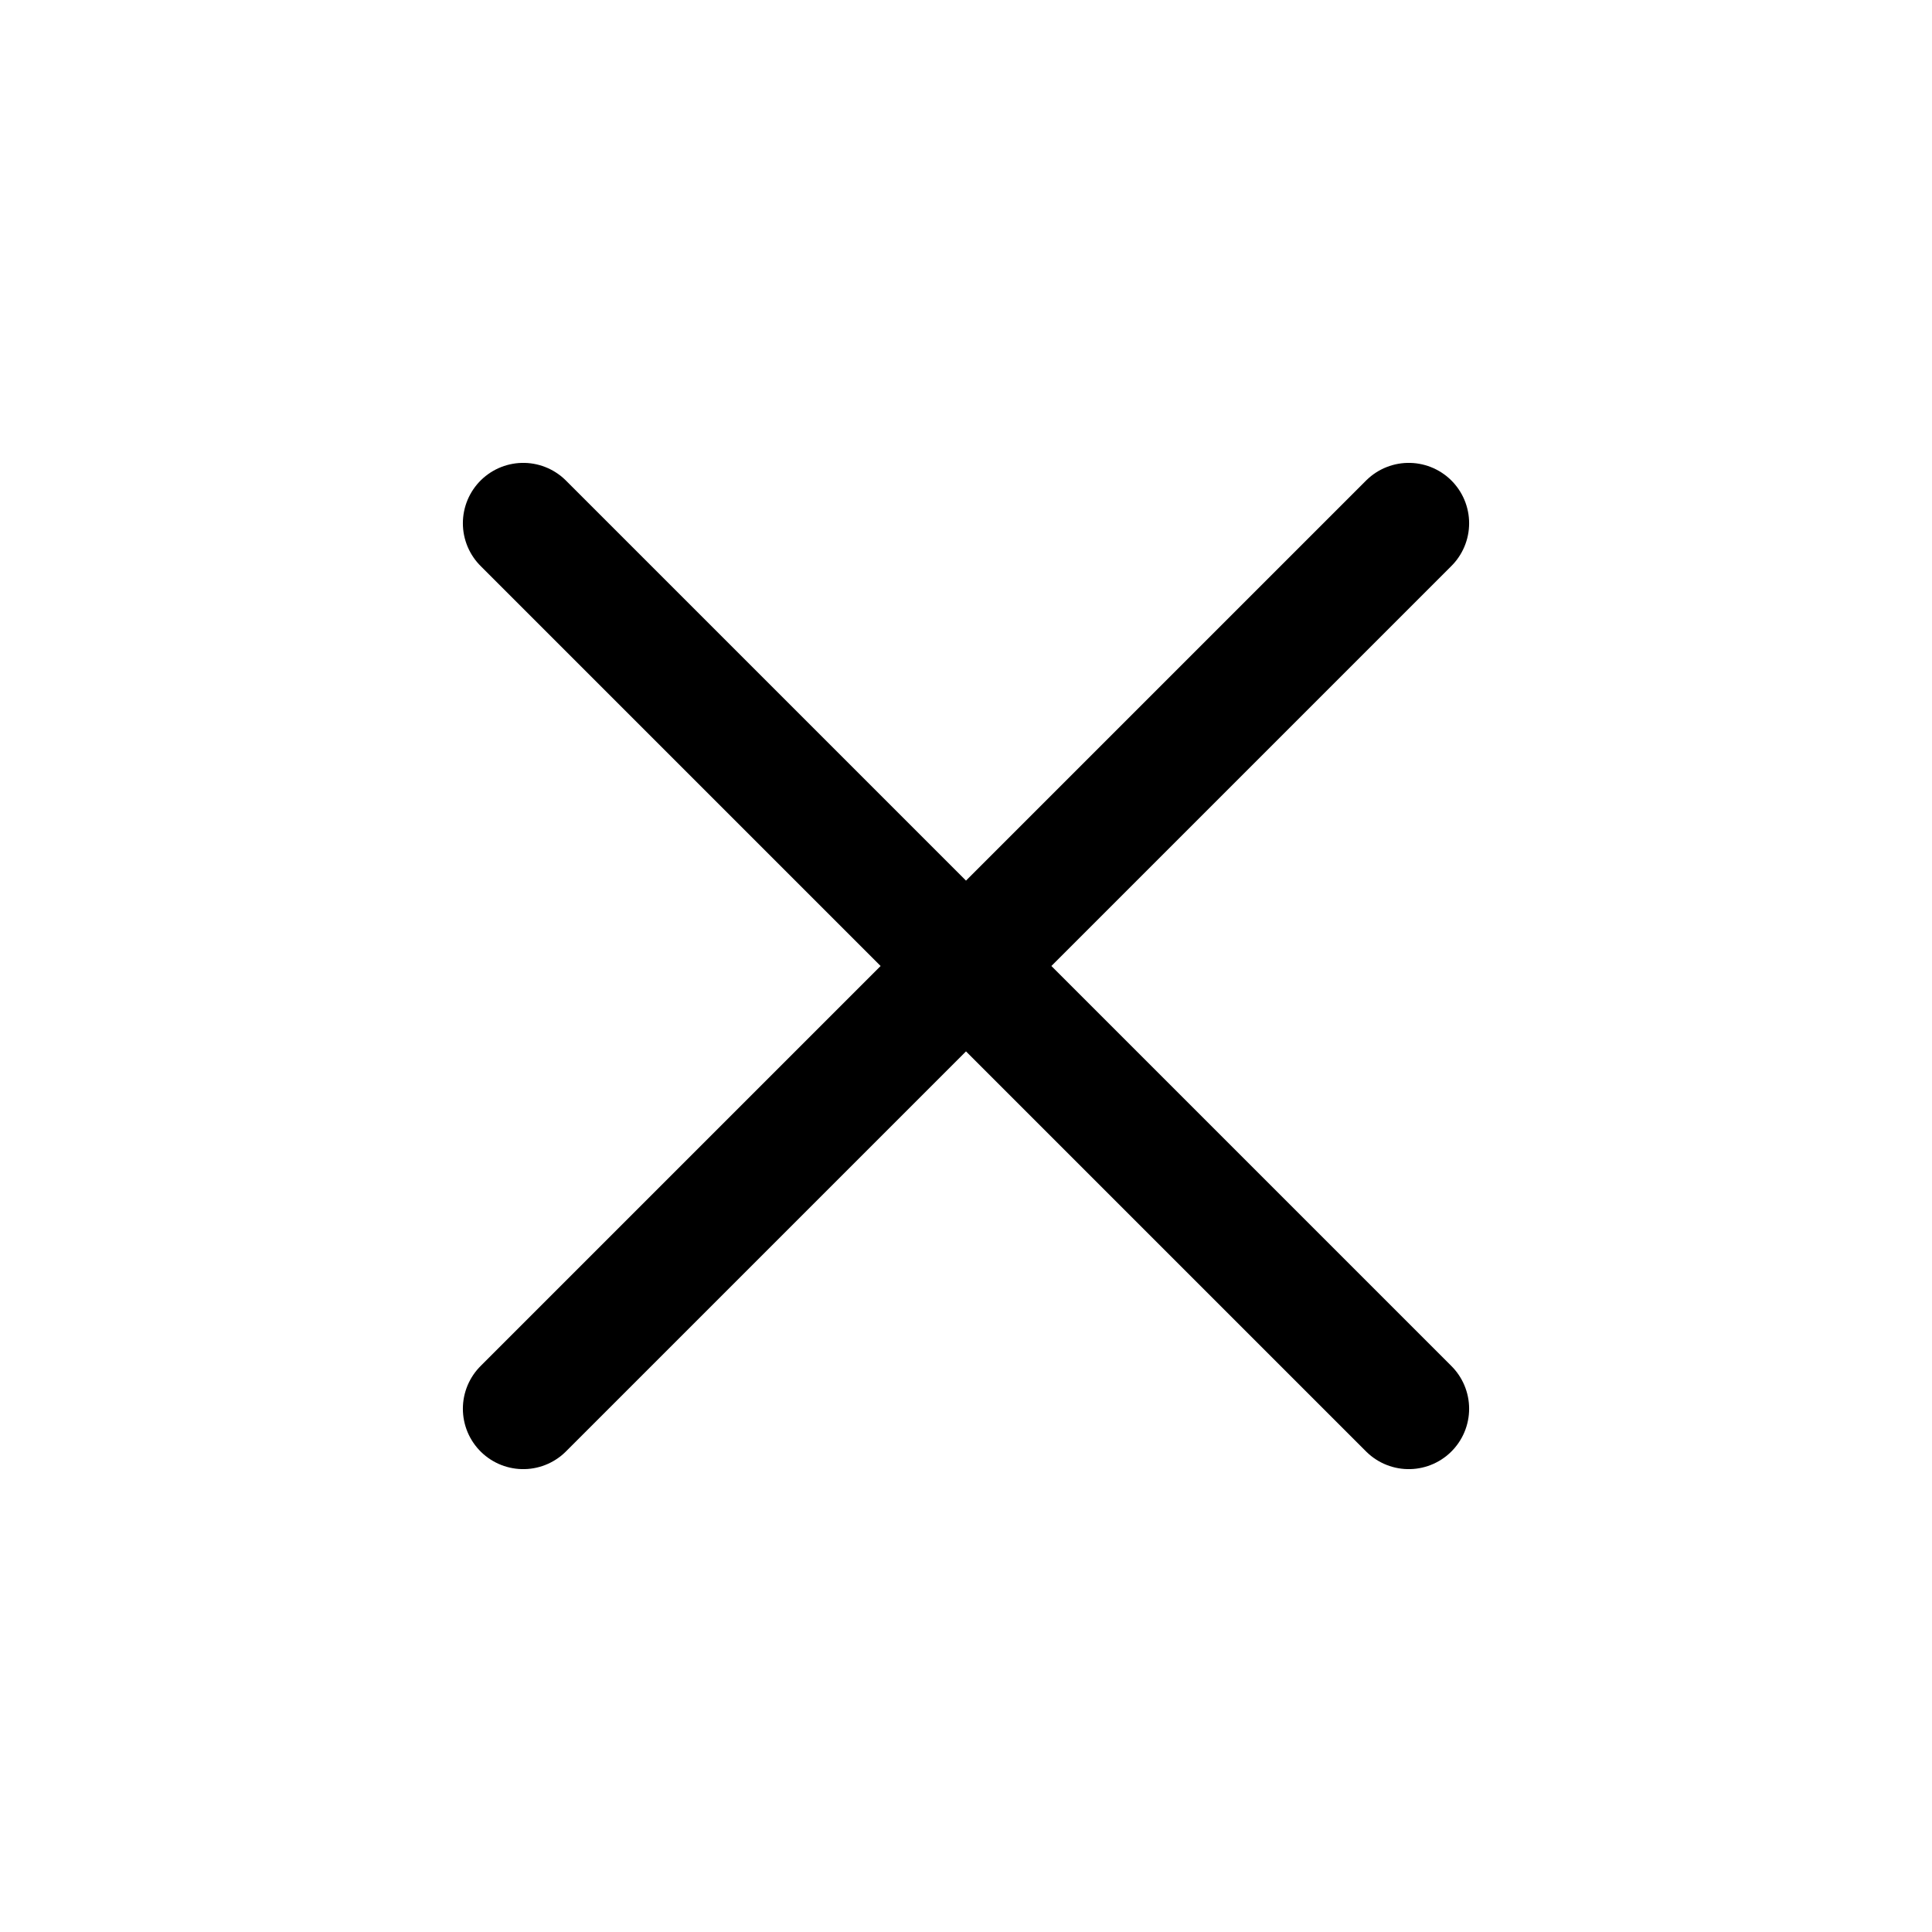
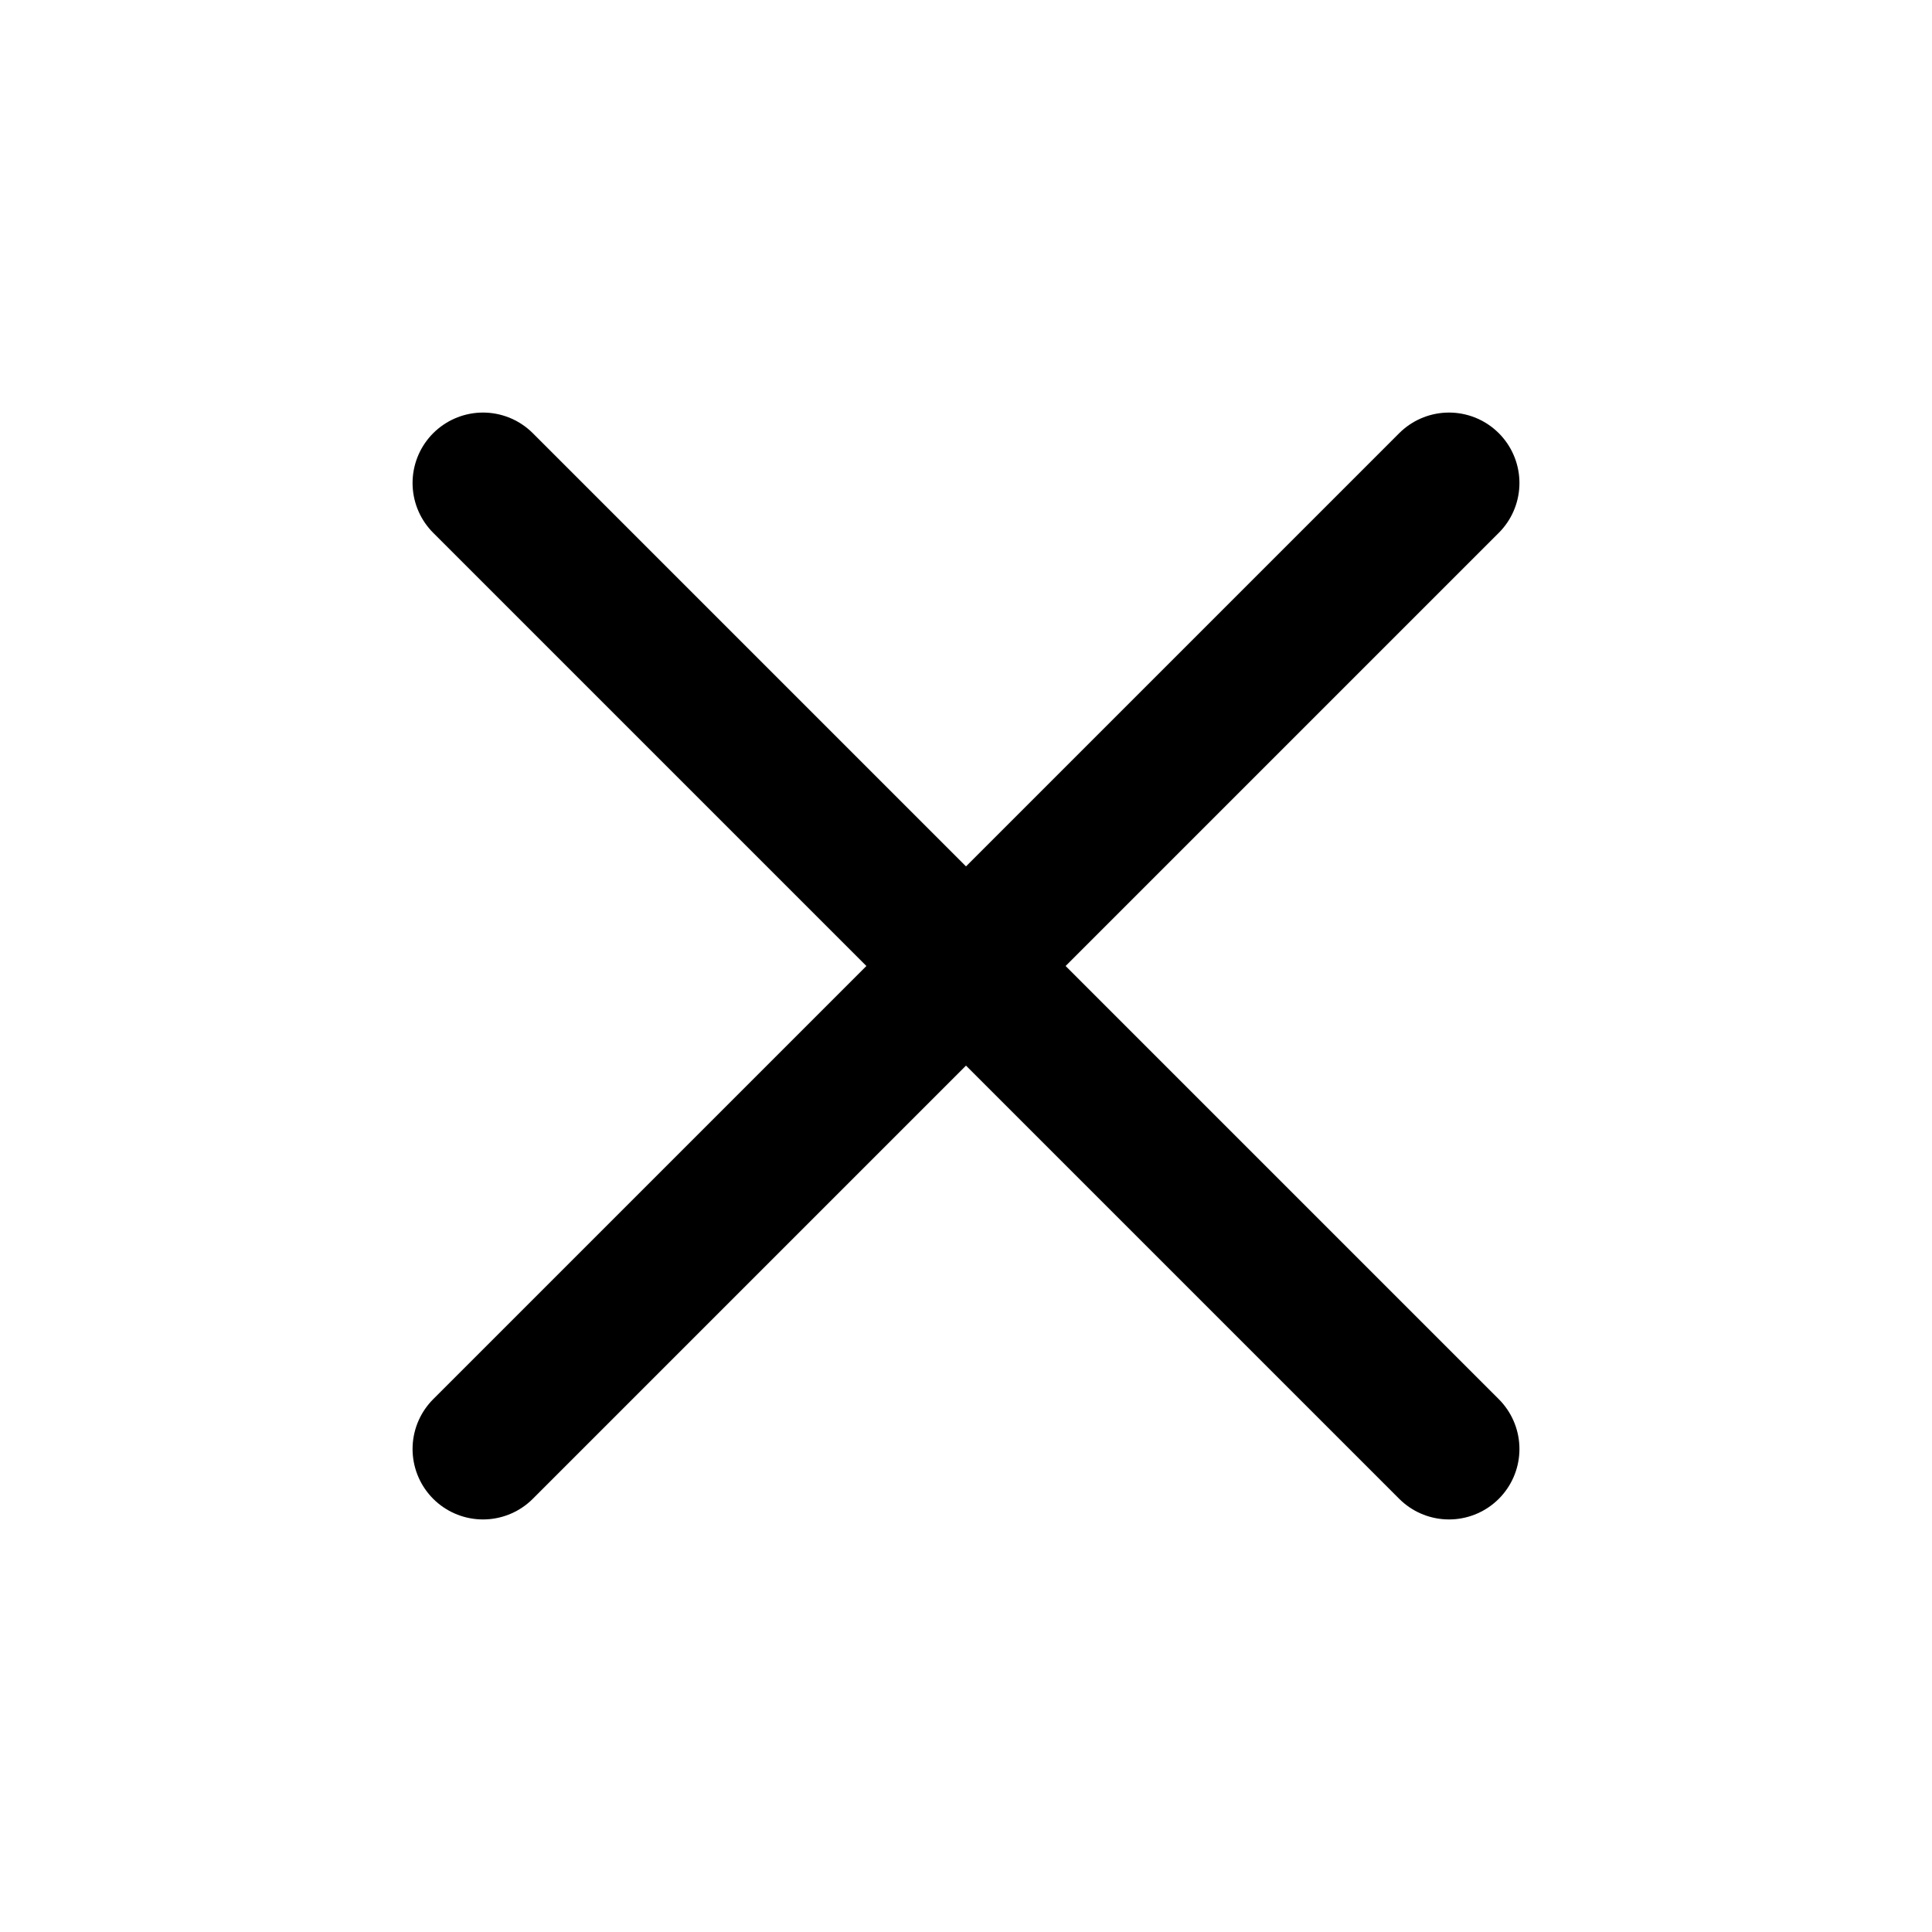
- <svg xmlns="http://www.w3.org/2000/svg" width="1em" height="1em" viewBox="0 0 24 24" fill="none">
-   <path d="M6.5 6.5L17.5 17.5M17.5 6.5L6.5 17.5" stroke="currentColor" stroke-width="1.5" stroke-linecap="round" />
+ <svg xmlns="http://www.w3.org/2000/svg" viewBox="0 0 24 24" fill="none" stroke="currentColor" stroke-width="1.75" stroke-linecap="round" stroke-linejoin="round">
+   <path d="M18 6L6 18" />
+   <path d="M6 6L18 18" />
</svg>
